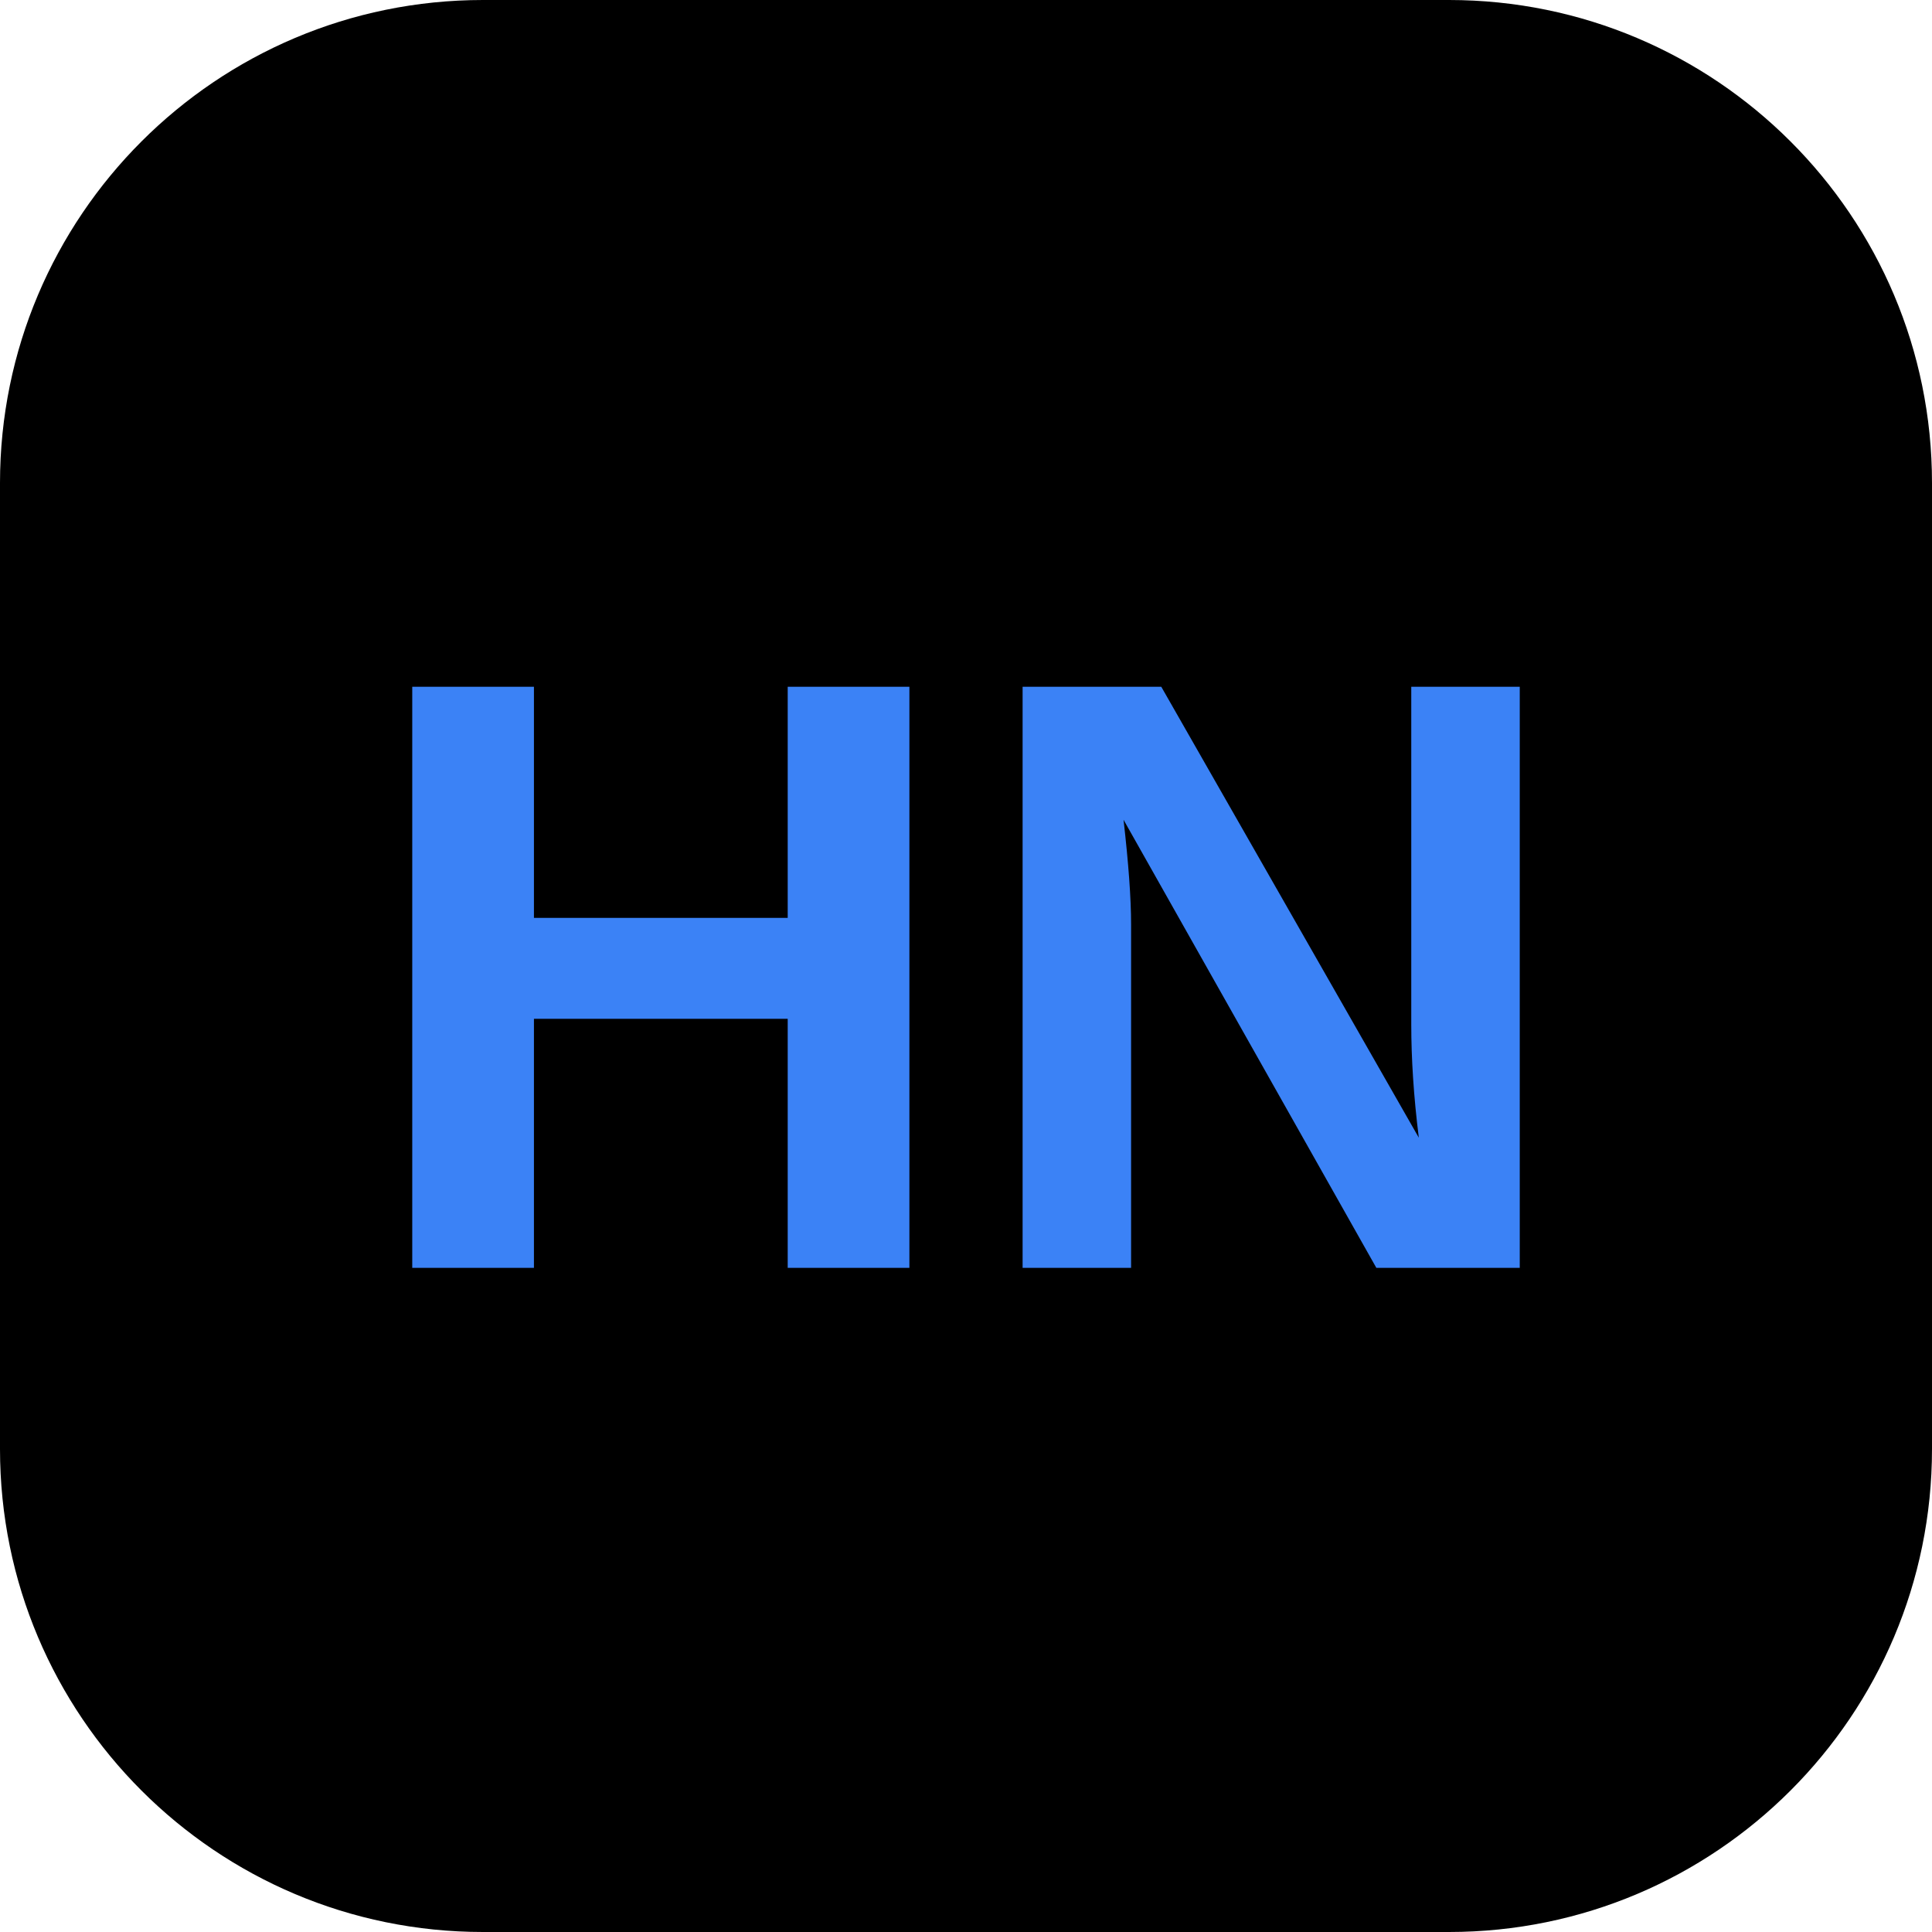
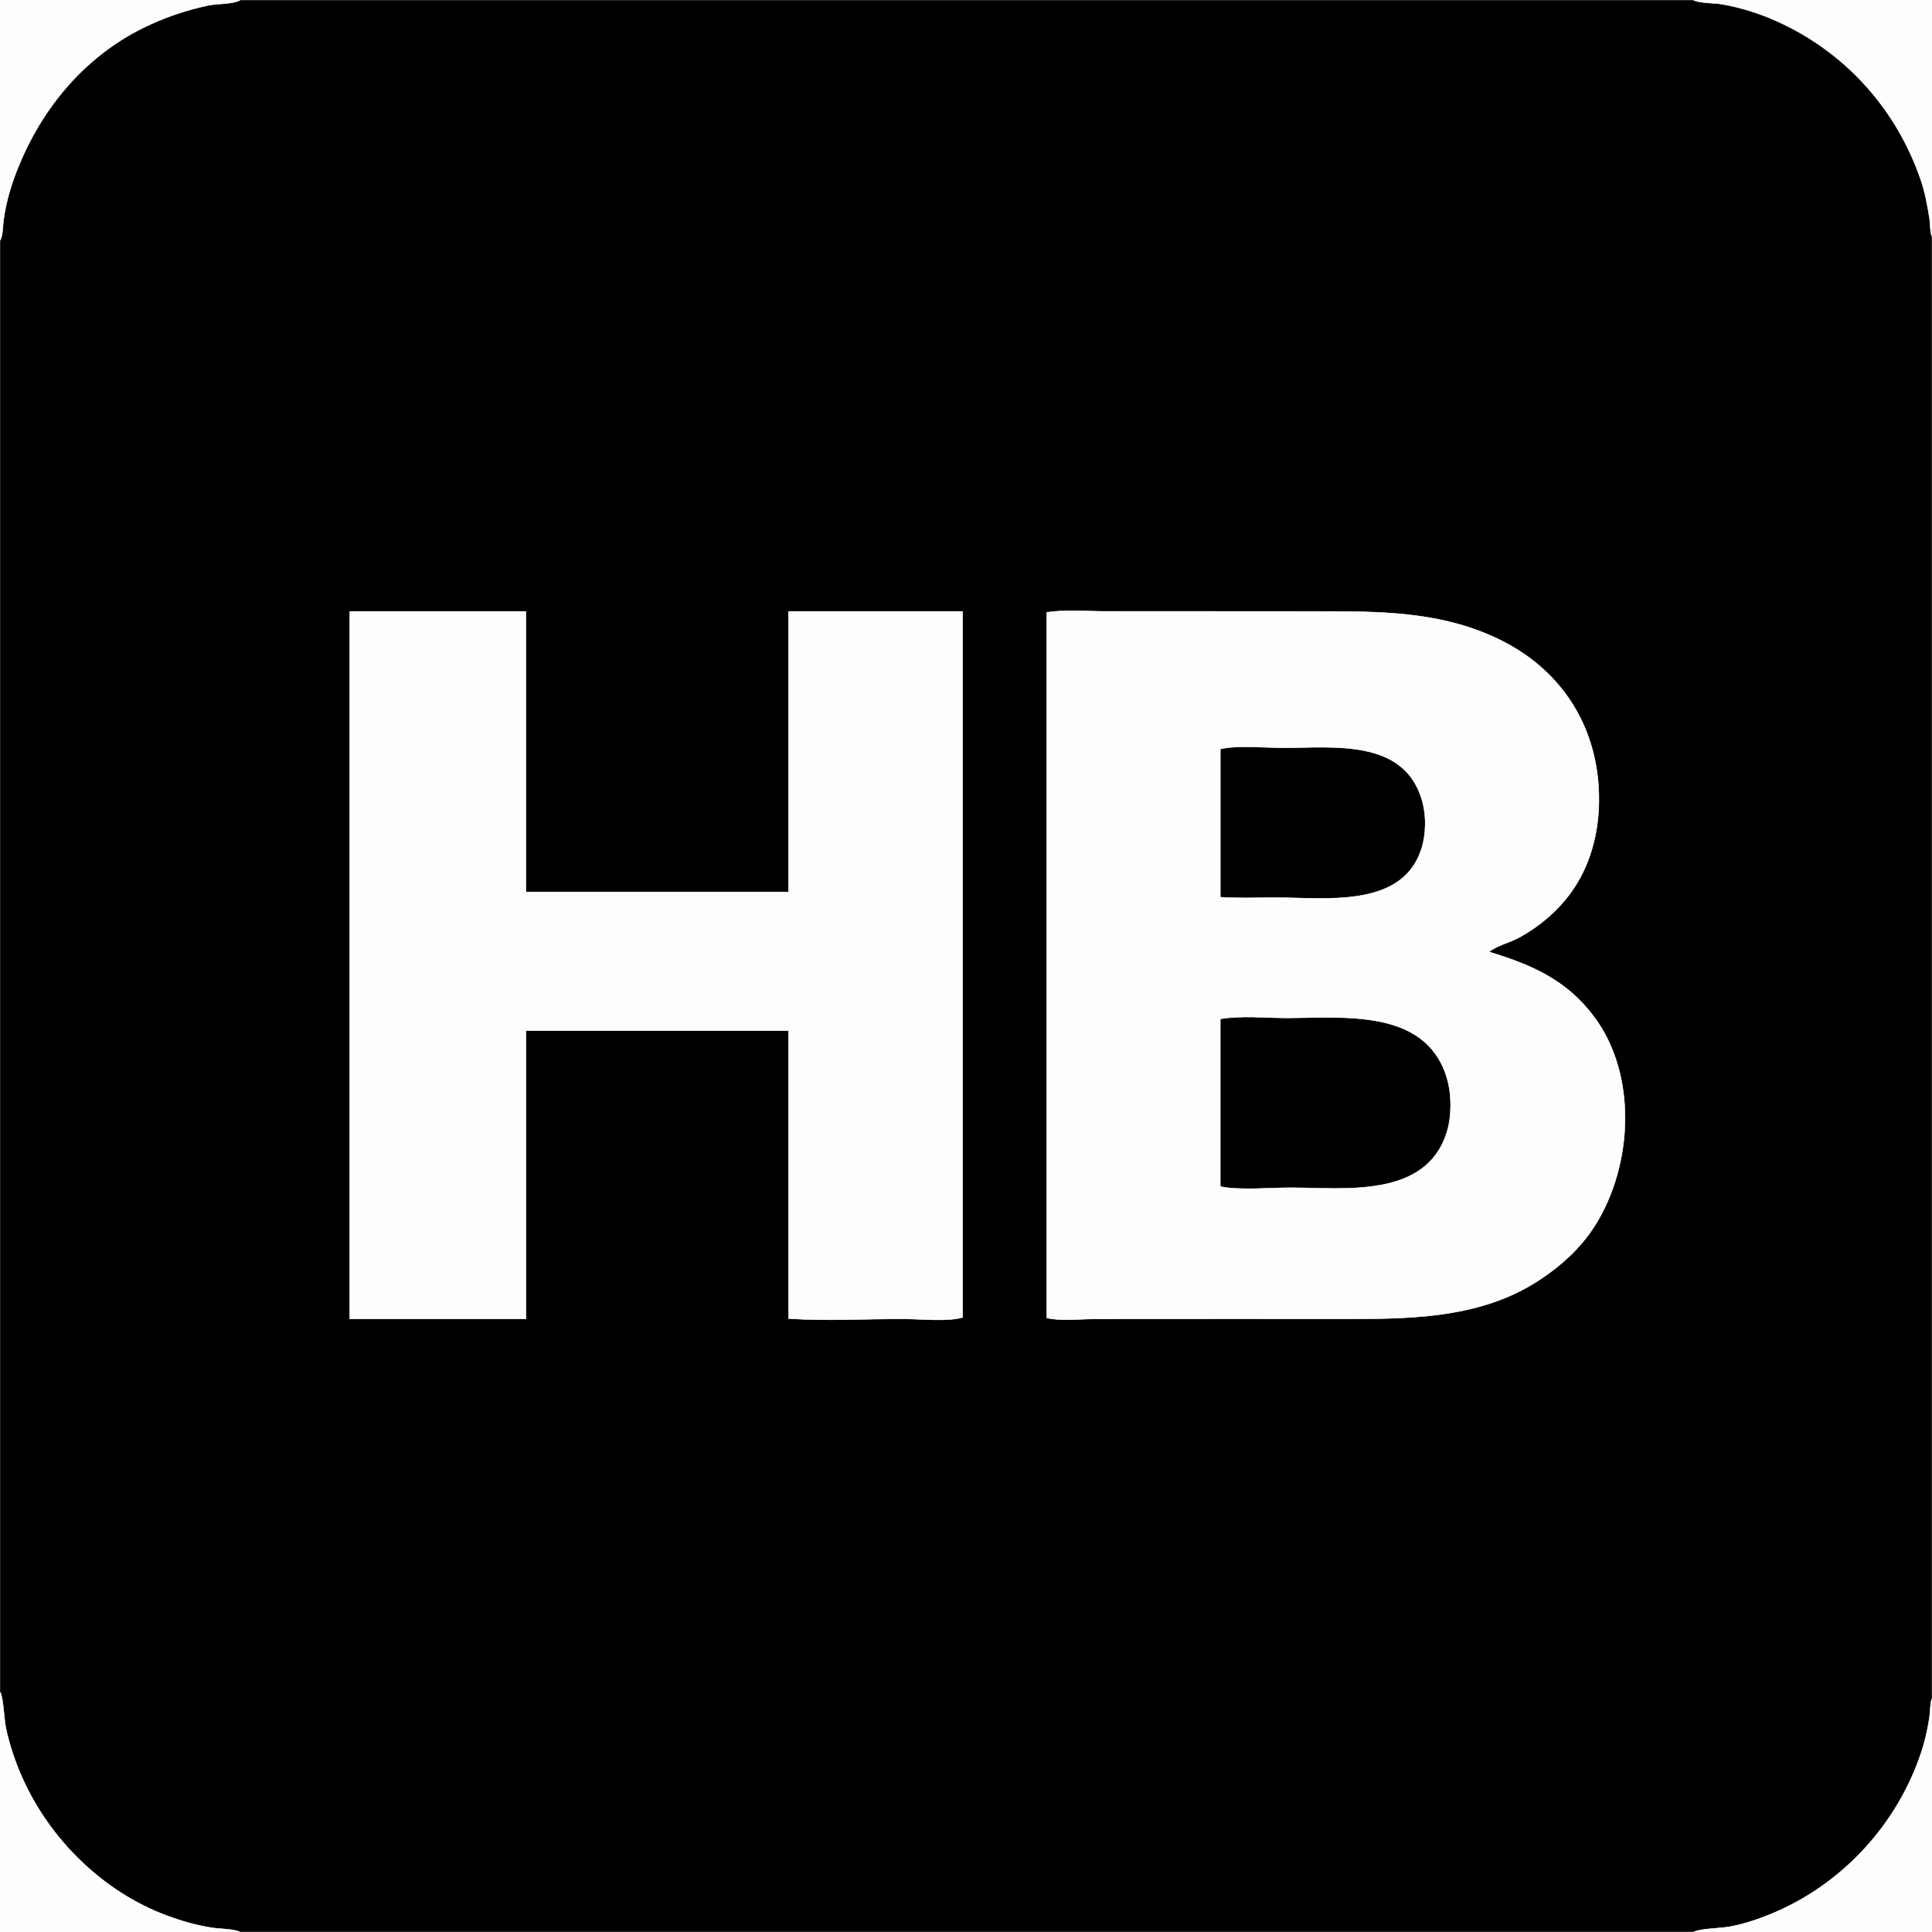
- <svg xmlns="http://www.w3.org/2000/svg" viewBox="0 0 32 32">
-   <rect width="32" height="32" rx="8" fill="#000000" />
-   <text x="16" y="21" text-anchor="middle" font-family="Arial, sans-serif" font-size="14" font-weight="700" fill="#3b82f6">HN</text>
+ <svg xmlns="http://www.w3.org/2000/svg" viewBox="0 0 1095 1095" width="1095" height="1095">
+   <path d="M136.06 0.17C410.66 0.17 685.26 0.17 959.86 0.17C964.29 1.95 971.17 1.54 976.23 2.43C986.92 4.31 997.49 7.68 1007.38 12.15C1046 29.61 1074.87 61.82 1088.61 101.82C1091.07 108.98 1092.4 116.32 1093.59 123.77C1094.11 127.03 1093.79 130.81 1094.83 133.84C1094.83 410.21 1094.83 686.57 1094.83 962.94C1093.94 965.79 1094.11 969.23 1093.7 972.33C1092.72 979.63 1090.97 987.18 1088.59 994.17C1075.34 1033.18 1045.94 1065.87 1008.32 1082.82C999.59 1086.75 989.94 1090.24 980.5 1091.97C974.9 1093 964.7 1092.98 960.11 1094.83C685.35 1094.83 410.6 1094.83 135.84 1094.83C131.26 1093.13 124.81 1093.34 119.83 1092.56C111.21 1091.22 102.84 1088.8 94.67 1085.77C58.54 1072.38 28.36 1042.79 12.7 1007.78C8.66 998.74 5.36 989.04 3.32 979.35C2.29 974.48 1.92 962.52 0.17 959.12C0.17 684.8 0.17 410.48 0.17 136.16C1.69 133.1 1.54 128.15 2.04 124.5C3.21 116.06 5.42 107.8 8.37 99.81C21.68 63.76 46.4 32.92 81.25 15.73C92.81 10.03 104.95 5.89 117.54 3.16C123.25 1.92 131.06 2.57 136.06 0.17ZM298.09 346.53C264.8 346.53 231.51 346.53 198.22 346.53C198.22 480.19 198.22 613.85 198.22 747.51C231.51 747.51 264.81 747.51 298.1 747.51C298.1 693.05 298.1 638.59 298.1 584.14C347.7 584.14 397.3 584.14 446.91 584.14C446.91 638.54 446.91 692.94 446.91 747.33C468.6 748.79 490.75 747.44 512.5 747.51C521.52 747.54 537.51 749.18 545.6 746.65C545.6 613.28 545.6 479.9 545.6 346.53C512.7 346.53 479.8 346.53 446.9 346.53C446.9 399.53 446.9 452.54 446.9 505.54C397.3 505.54 347.7 505.54 298.09 505.54C298.09 452.54 298.09 399.53 298.09 346.53ZM843.94 539.5C848.61 535.79 855.56 534.31 860.9 531.4C872.34 525.18 882.69 516.4 890.37 505.84C901.13 491.03 905.99 472.63 906.22 454.5C906.71 414.03 886.4 380.4 849.94 362.56C819.29 347.56 786.95 346.55 753.5 346.54C731.5 346.54 709.5 346.49 687.5 346.51C667.17 346.54 646.83 346.5 626.5 346.5C615.61 346.5 603.99 345.4 593.24 347.06C593.24 480.36 593.24 613.66 593.24 746.96C601.73 748.91 611.76 747.52 620.5 747.54C638.83 747.57 657.17 747.57 675.5 747.52C706.17 747.42 736.83 747.6 767.5 747.52C803.13 747.41 839.83 746.23 870.93 726.44C884.19 718 896.06 707.35 904.41 693.9C925.42 660.05 928.04 609.04 903.37 576.17C887.7 555.3 868.13 546.87 843.94 539.5ZM691.64 508.5C691.64 480.5 691.64 452.5 691.64 424.5C701.58 422.22 716.9 423.82 727.5 423.82C755.48 423.82 795.17 418.56 805.72 452.71C807.18 457.43 807.84 462.55 807.76 467.5C807.67 472.36 806.97 477.24 805.41 481.85C794.11 515.24 749.85 508.61 722.5 508.74C712.27 508.78 701.85 509.21 691.64 508.5ZM691.63 672.5C691.63 640.83 691.63 609.17 691.63 577.5C703.73 575.43 717.2 576.95 729.5 576.93C760.99 576.87 807.29 571.5 819.69 609.72C821.44 615.11 822.16 620.85 822.15 626.5C822.14 631.84 821.49 637.31 819.82 642.4C807.71 679.35 761.79 673.21 731.5 673.16C720.01 673.14 702.29 674.81 691.63 672.5Z" fill="#000000" fill-rule="evenodd" stroke="#000000" stroke-width="0.25" stroke-linejoin="round" />
+   <path d="M0.25 0.25C45.52 0.22 90.79 0.19 136.06 0.17C131.06 2.57 123.25 1.92 117.54 3.16C104.95 5.89 92.81 10.03 81.25 15.73C46.4 32.92 21.68 63.76 8.37 99.81C5.42 107.8 3.21 116.06 2.04 124.5C1.54 128.15 1.69 133.1 0.17 136.16C0.19 90.86 0.22 45.55 0.25 0.25ZM959.86 0.17C1004.82 0.19 1049.79 0.22 1094.75 0.25C1094.78 44.78 1094.81 89.31 1094.83 133.84C1093.79 130.81 1094.11 127.03 1093.59 123.77C1092.4 116.32 1091.07 108.98 1088.61 101.82C1074.87 61.82 1046 29.61 1007.38 12.15C997.49 7.68 986.92 4.31 976.23 2.43C971.17 1.54 964.29 1.95 959.86 0.17ZM298.09 346.53C298.09 399.53 298.09 452.54 298.09 505.54C347.7 505.54 397.3 505.54 446.9 505.54C446.9 452.54 446.9 399.53 446.9 346.53C479.8 346.53 512.7 346.53 545.6 346.53C545.6 479.9 545.6 613.28 545.6 746.65C537.51 749.18 521.52 747.54 512.5 747.51C490.75 747.44 468.6 748.79 446.91 747.33C446.91 692.94 446.91 638.54 446.91 584.14C397.3 584.14 347.7 584.14 298.1 584.14C298.1 638.59 298.1 693.05 298.1 747.51C264.81 747.51 231.51 747.51 198.22 747.51C198.22 613.85 198.22 480.19 198.22 346.53C231.51 346.53 264.8 346.53 298.09 346.53ZM843.94 539.5C868.13 546.87 887.7 555.3 903.37 576.17C928.04 609.04 925.42 660.05 904.41 693.9C896.06 707.35 884.19 718 870.93 726.44C839.83 746.23 803.13 747.41 767.5 747.52C736.83 747.6 706.17 747.42 675.5 747.52C657.17 747.57 638.83 747.57 620.5 747.54C611.76 747.52 601.73 748.91 593.24 746.96C593.24 613.66 593.24 480.36 593.24 347.06C603.99 345.4 615.61 346.5 626.5 346.5C646.83 346.5 667.17 346.54 687.5 346.51C709.5 346.49 731.5 346.54 753.5 346.54C786.95 346.55 819.29 347.56 849.94 362.56C886.4 380.4 906.71 414.03 906.22 454.5C905.99 472.63 901.13 491.03 890.37 505.84C882.69 516.4 872.34 525.18 860.9 531.4C855.56 534.31 848.61 535.79 843.94 539.5ZM691.64 508.5C701.85 509.21 712.27 508.78 722.5 508.74C749.85 508.61 794.11 515.24 805.41 481.85C806.97 477.24 807.67 472.36 807.76 467.5C807.84 462.55 807.18 457.43 805.72 452.71C795.17 418.56 755.48 423.82 727.5 423.82C716.9 423.82 701.58 422.22 691.64 424.5C691.64 452.5 691.64 480.5 691.64 508.5ZM691.63 672.5C702.29 674.81 720.01 673.14 731.5 673.16C761.79 673.21 807.71 679.35 819.82 642.4C821.49 637.31 822.14 631.84 822.15 626.5C822.16 620.85 821.44 615.11 819.69 609.72C807.29 571.5 760.99 576.87 729.5 576.93C717.2 576.95 703.73 575.43 691.63 577.5C691.63 609.17 691.63 640.83 691.63 672.5ZM0.17 959.12C1.92 962.52 2.29 974.48 3.32 979.35C5.36 989.04 8.66 998.74 12.7 1007.78C28.36 1042.79 58.54 1072.38 94.67 1085.77C102.84 1088.8 111.21 1091.22 119.83 1092.56C124.81 1093.34 131.26 1093.13 135.84 1094.83C90.65 1094.81 45.45 1094.78 0.25 1094.75C0.22 1049.54 0.19 1004.33 0.17 959.12ZM1094.83 962.94C1094.81 1006.87 1094.78 1050.81 1094.75 1094.75C1049.87 1094.78 1004.99 1094.81 960.11 1094.83C964.7 1092.98 974.9 1093 980.5 1091.97C989.94 1090.24 999.59 1086.75 1008.32 1082.82C1045.94 1065.87 1075.34 1033.18 1088.59 994.17C1090.97 987.18 1092.72 979.63 1093.7 972.33C1094.11 969.23 1093.94 965.79 1094.83 962.94Z" fill="#fdfdfd" fill-rule="evenodd" stroke="#fdfdfd" stroke-width="0.25" stroke-linejoin="round" />
</svg>
